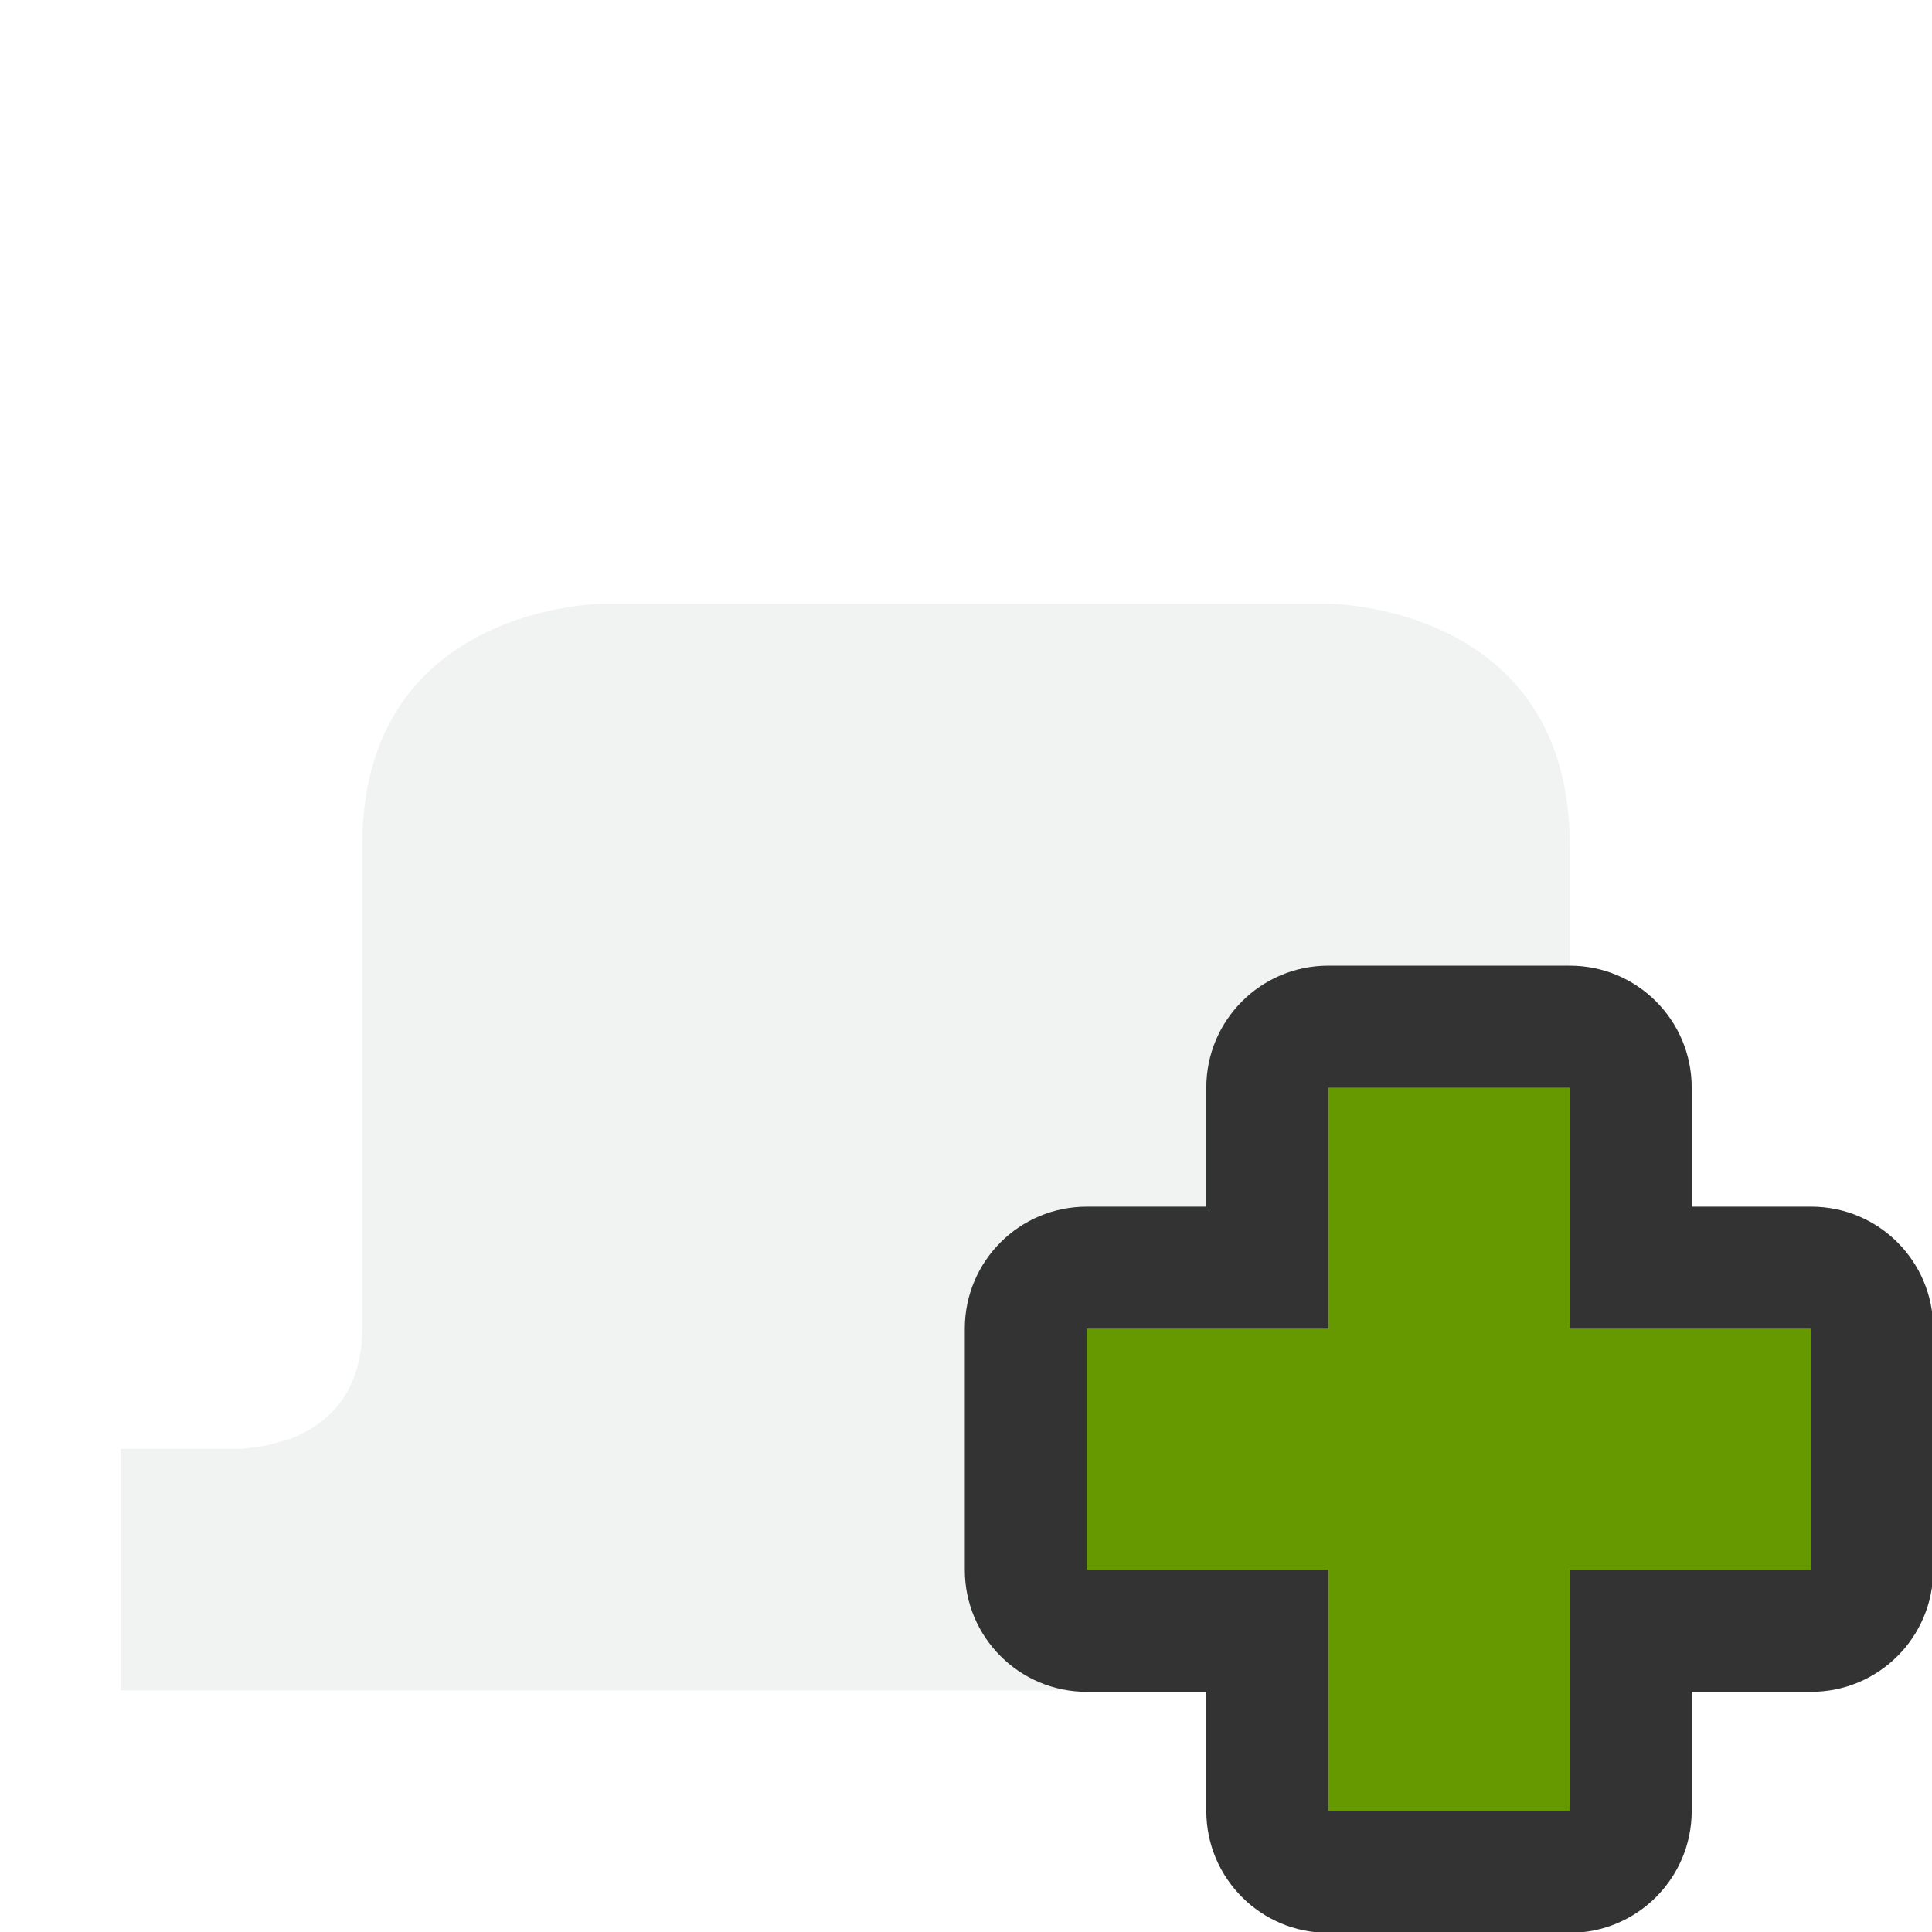
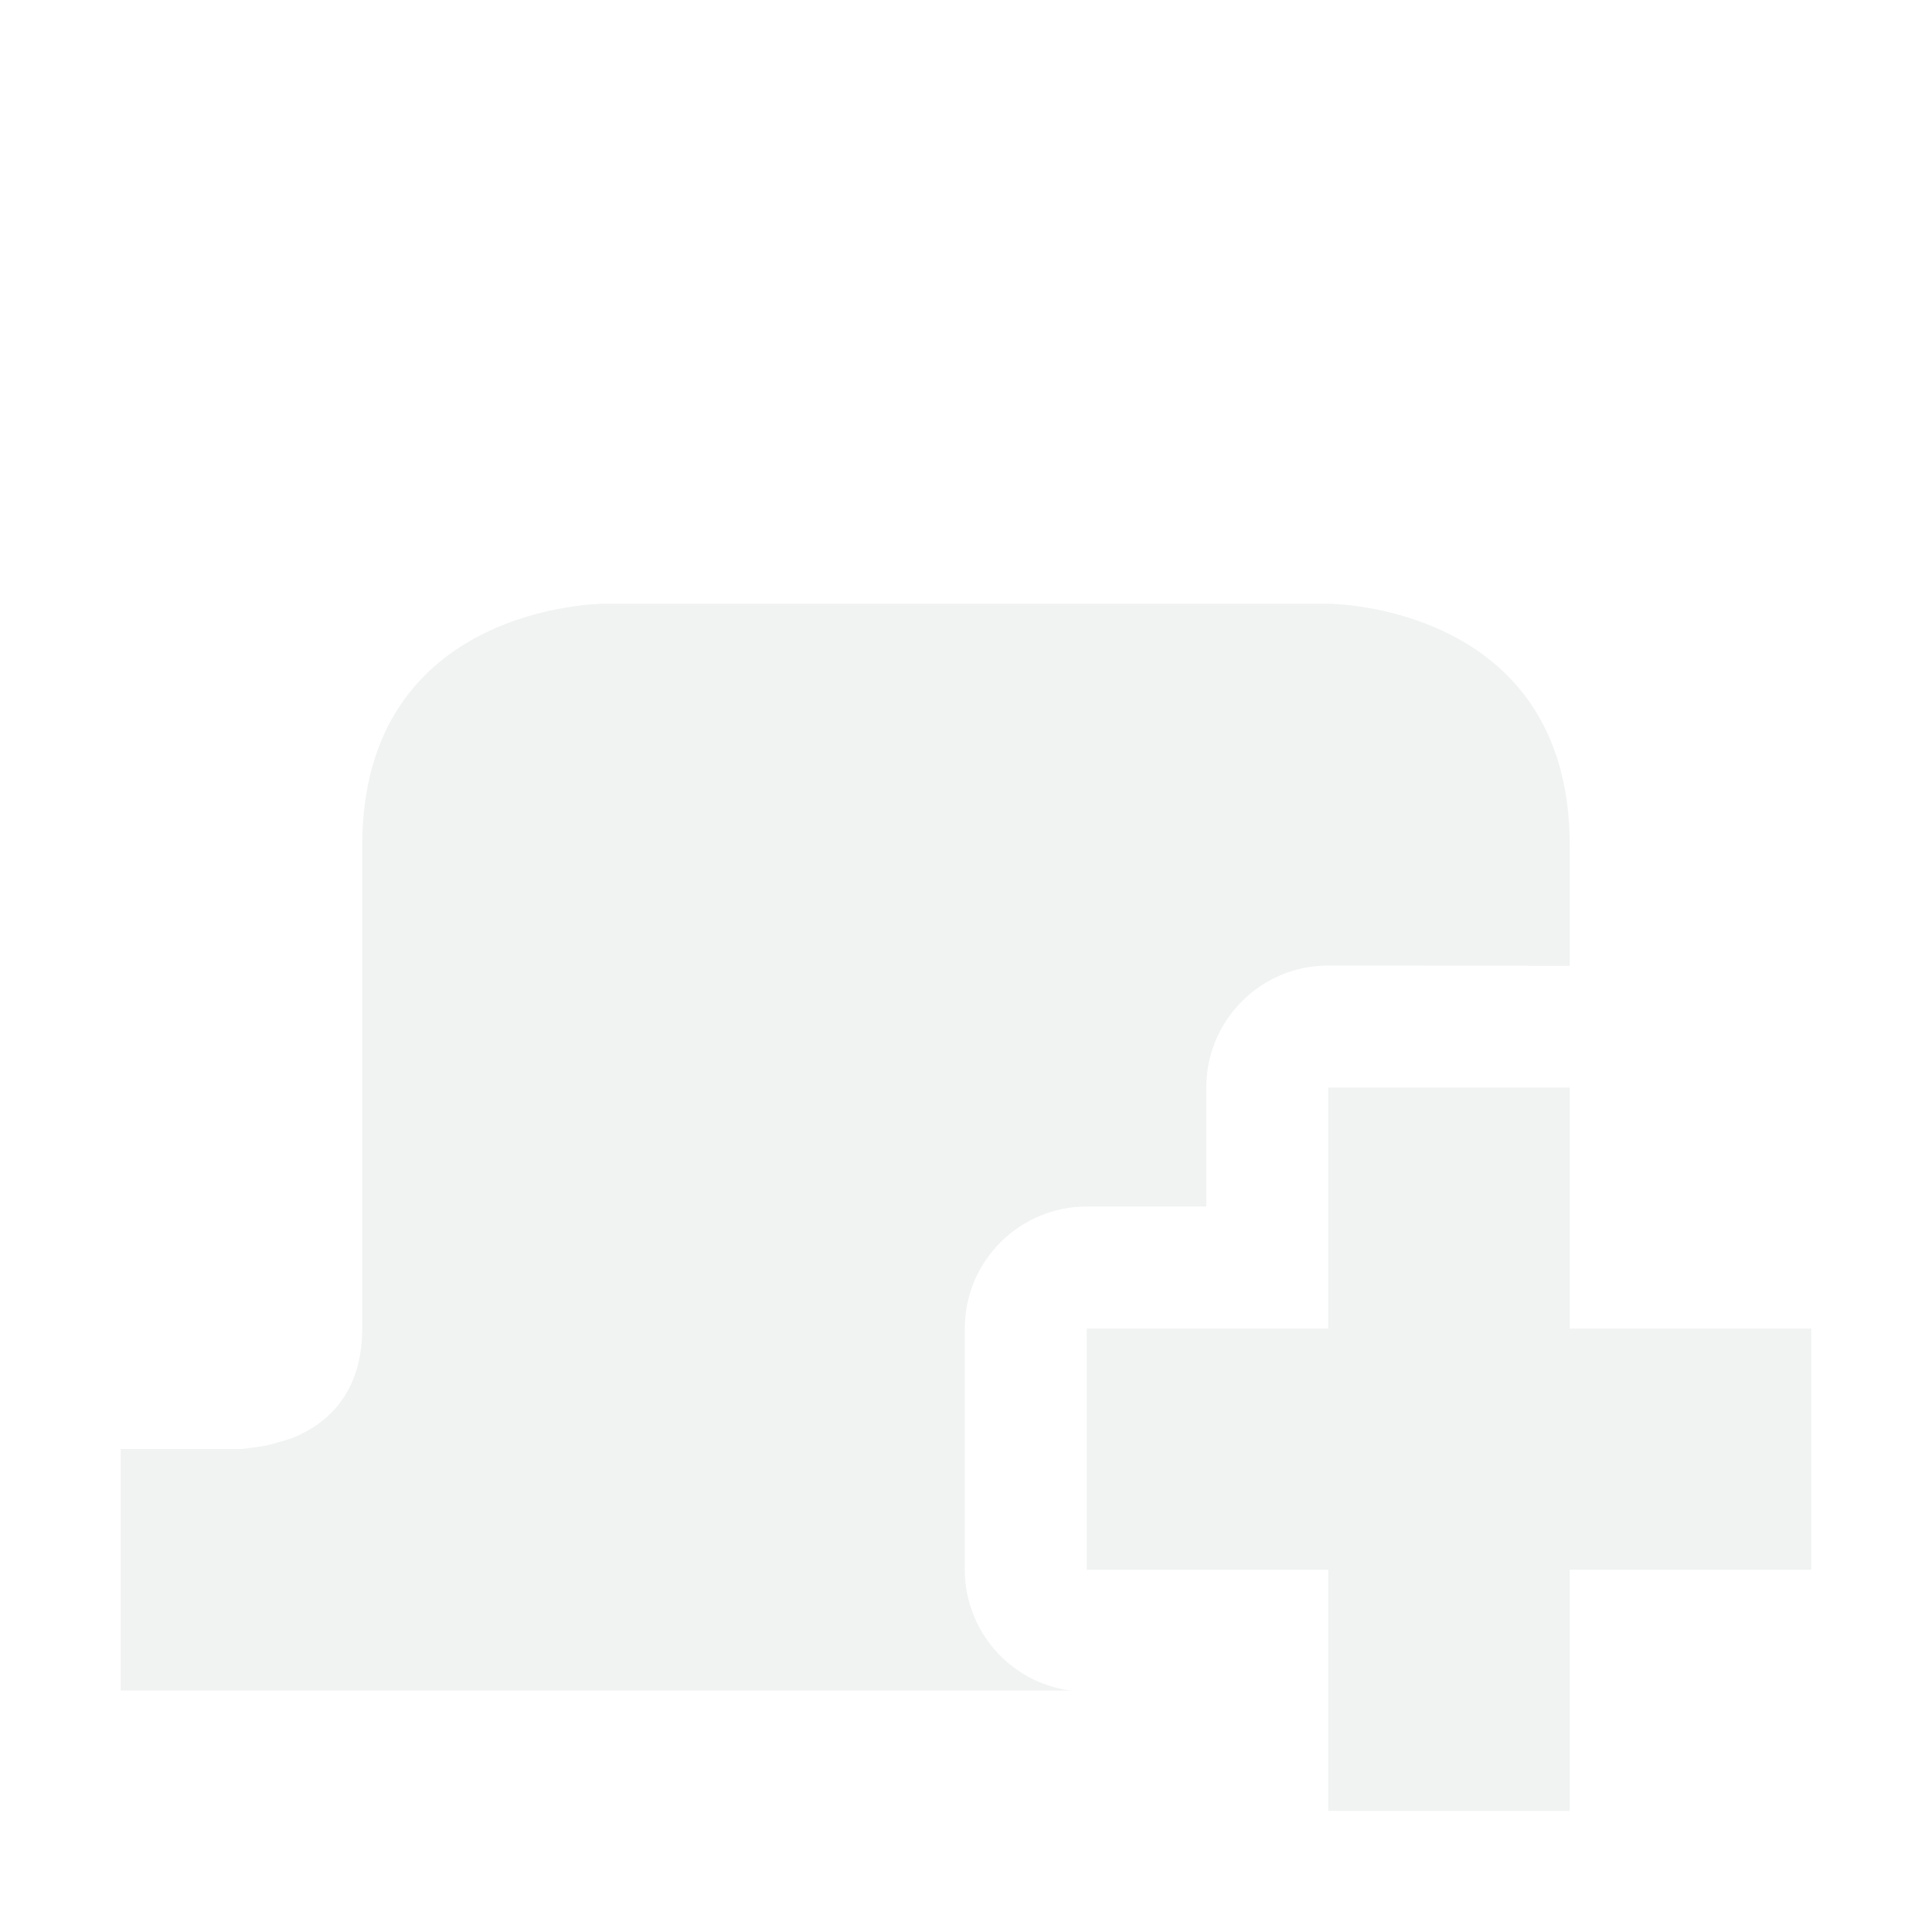
<svg xmlns="http://www.w3.org/2000/svg" version="1.1" viewBox="0 0 16 16" width="32" height="32">
-   <path fill="#f1f2f2" d="m5 5s-2 0-2 2v4c0 0.557-0.311 0.803-0.586 0.912-0.033 0.009-0.066 0.022-0.098 0.029-0.042 0.012-0.083 0.024-0.119 0.031-0.11 0.018-0.197 0.027-0.197 0.027h-1v2h14v-2h-1s-0.087-0.009-0.197-0.027c-0.036-0.007-0.078-0.019-0.119-0.031-0.031-0.007-0.064-0.02-0.098-0.029-0.275-0.109-0.586-0.355-0.586-0.912v-4c0-2-2-2-2-2h-3z" />
-   <path d="m11 7.997a1.01 1.01 0 0 0 -1.01 1.01v0.986h-0.99a1.01 1.01 0 0 0 -1.01 1.01v1.998a1.01 1.01 0 0 0 1.01 1.01h0.99v0.986a1.01 1.01 0 0 0 1.01 1.01h2a1.01 1.01 0 0 0 1.01 -1.01v-0.986h0.99a1.01 1.01 0 0 0 1.01 -1.01v-1.998a1.01 1.01 0 0 0 -1.01 -1.01h-0.99v-0.986a1.01 1.01 0 0 0 -1.01 -1.01z" fill="#333" />
-   <path d="m11 9.007v1.996h-2v1.997h2v1.997h2v-1.997h2v-1.997h-2v-1.996z" fill="#690" />
+   <path fill="#f1f2f2" d="m5 5s-2 0-2 2v4c0 0.557-0.311 0.803-0.586 0.912-0.033 0.009-0.066 0.022-0.098 0.029-0.042 0.013-0.083 0.025-0.119 0.032-0.11 0.018-0.197 0.027-0.197 0.027h-1v2h7.861a1.01 1.01 0 0 1 -0.871 -1v-1.998a1.01 1.01 0 0 1 1.01 -1.01h0.99v-0.986a1.01 1.01 0 0 1 1.01 -1.01l2 0.002v-0.998c0-2-2-2-2-2h-3-3z" />
+   <path d="m11 9.007v1.996h-2v1.997h2v1.997h2v-1.997h2v-1.997h-2v-1.996z" fill="#f1f2f2" />
</svg>
